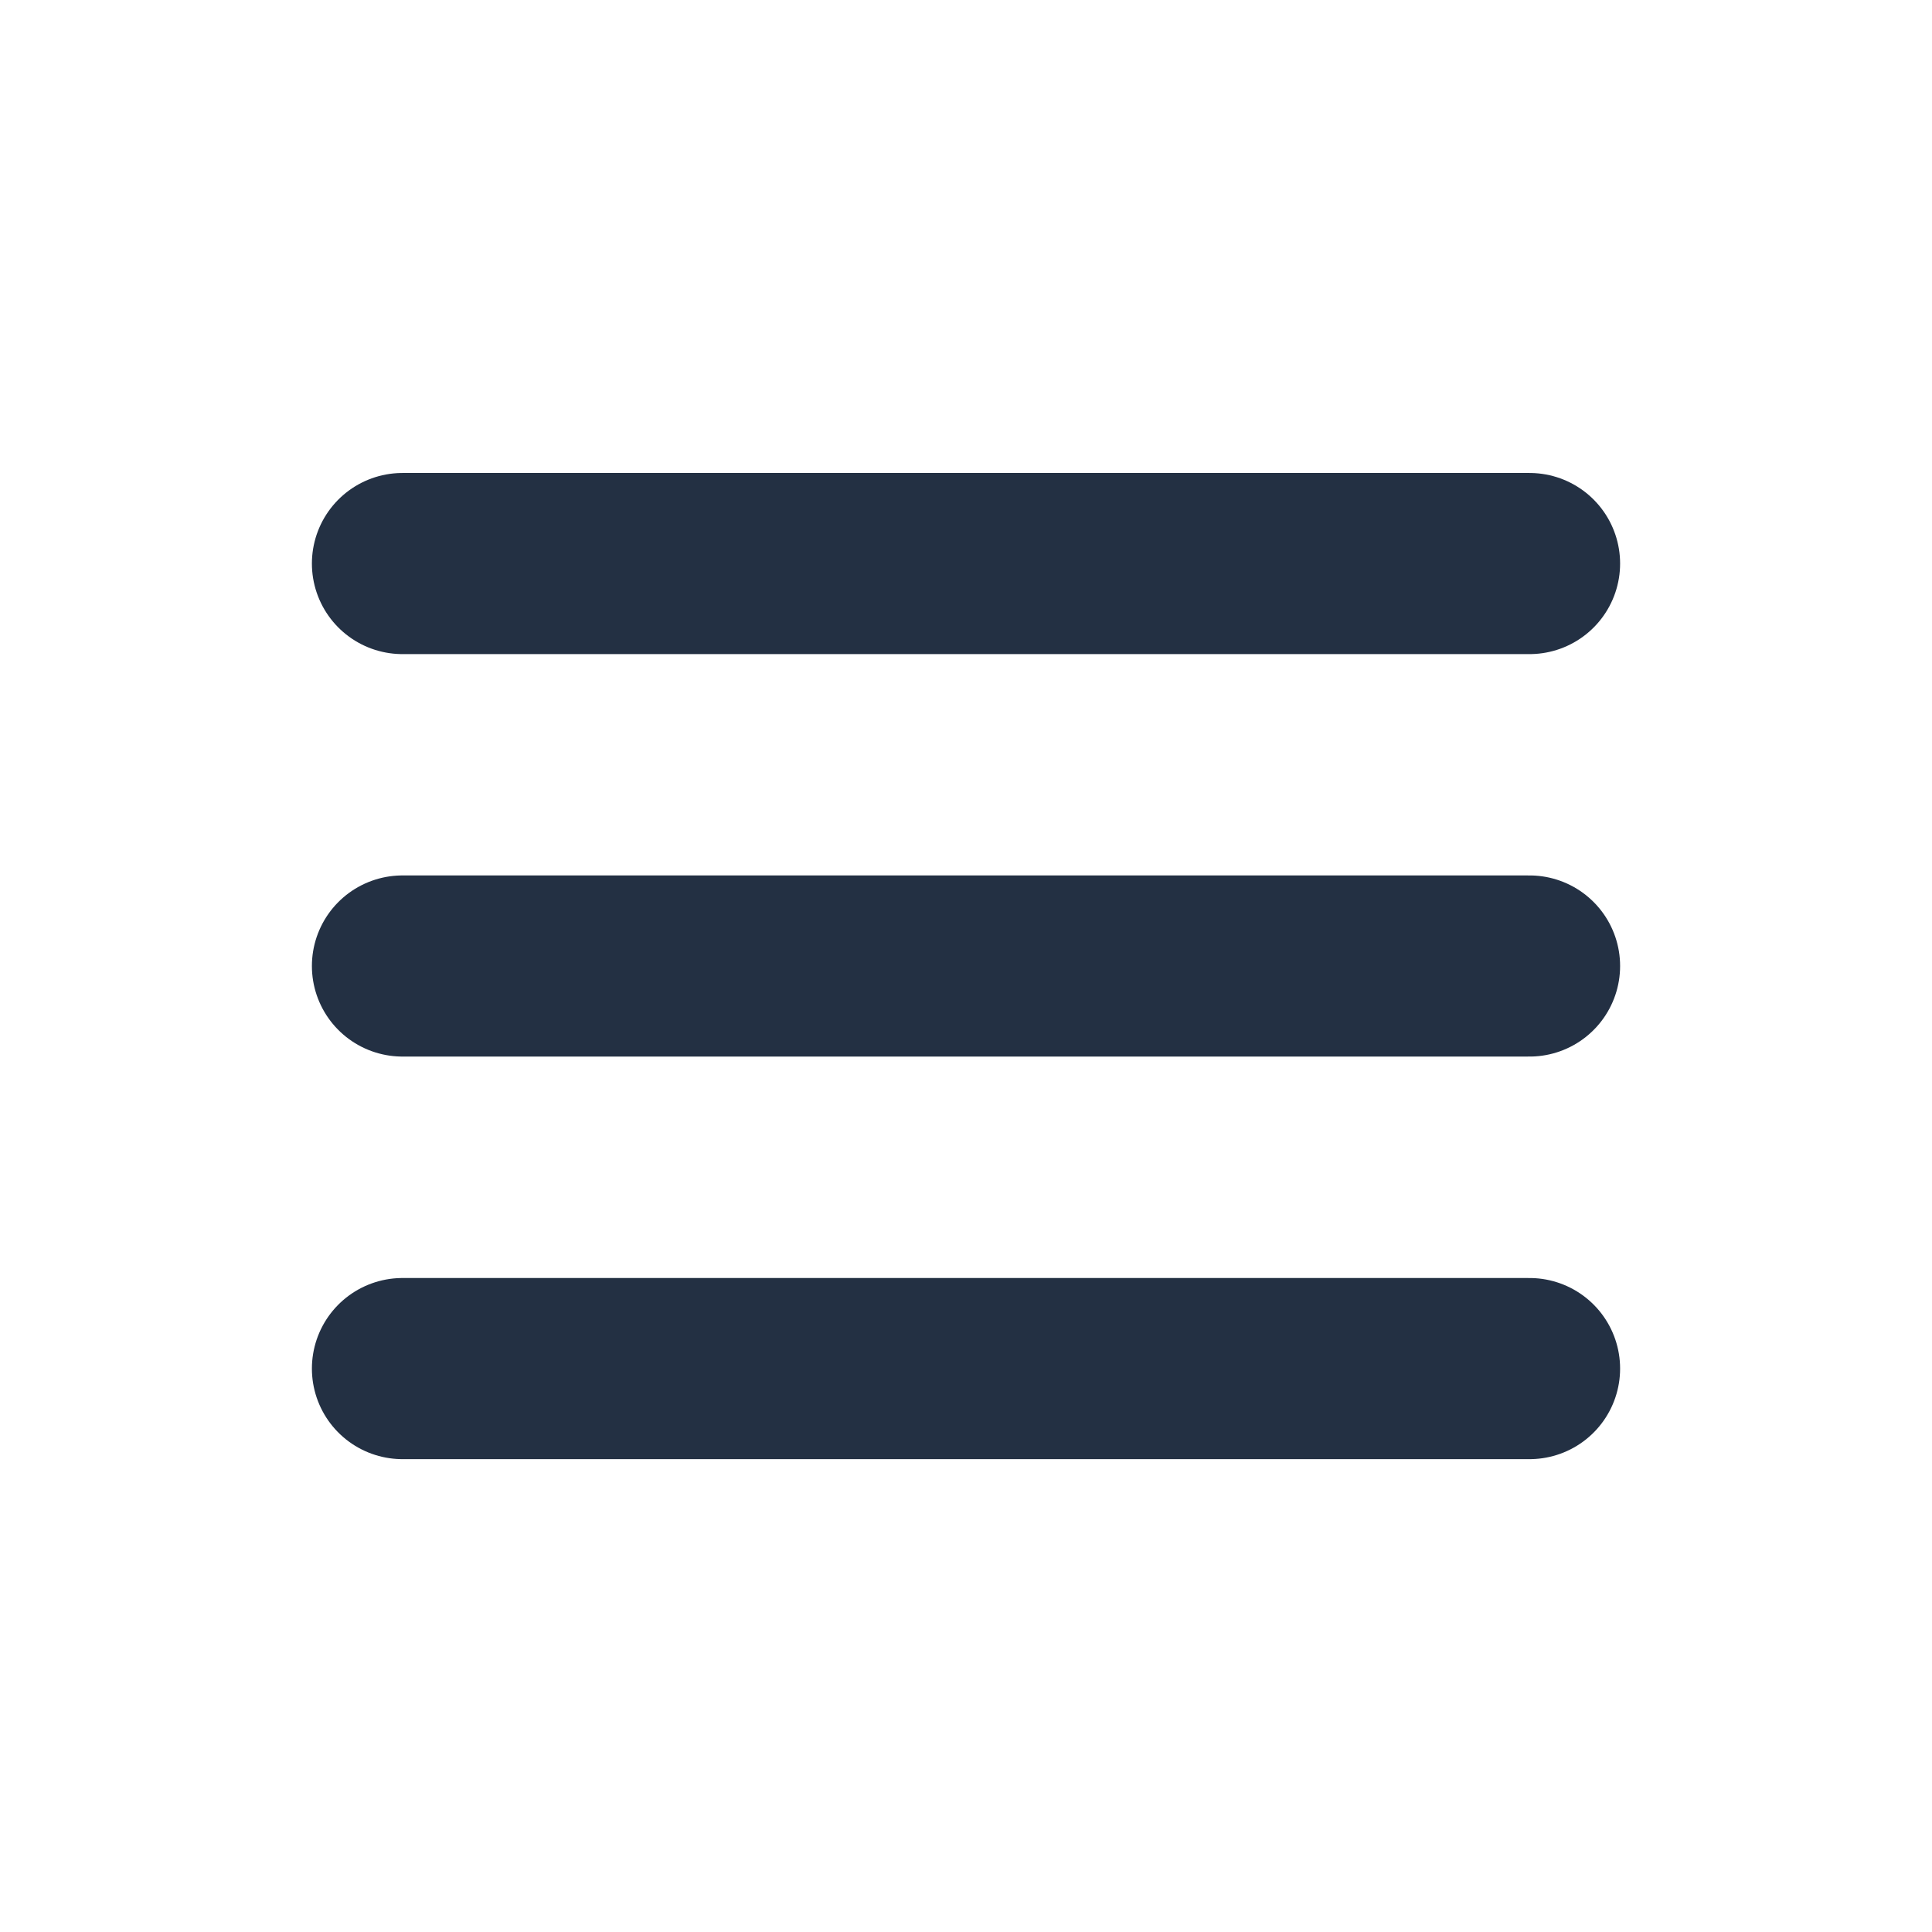
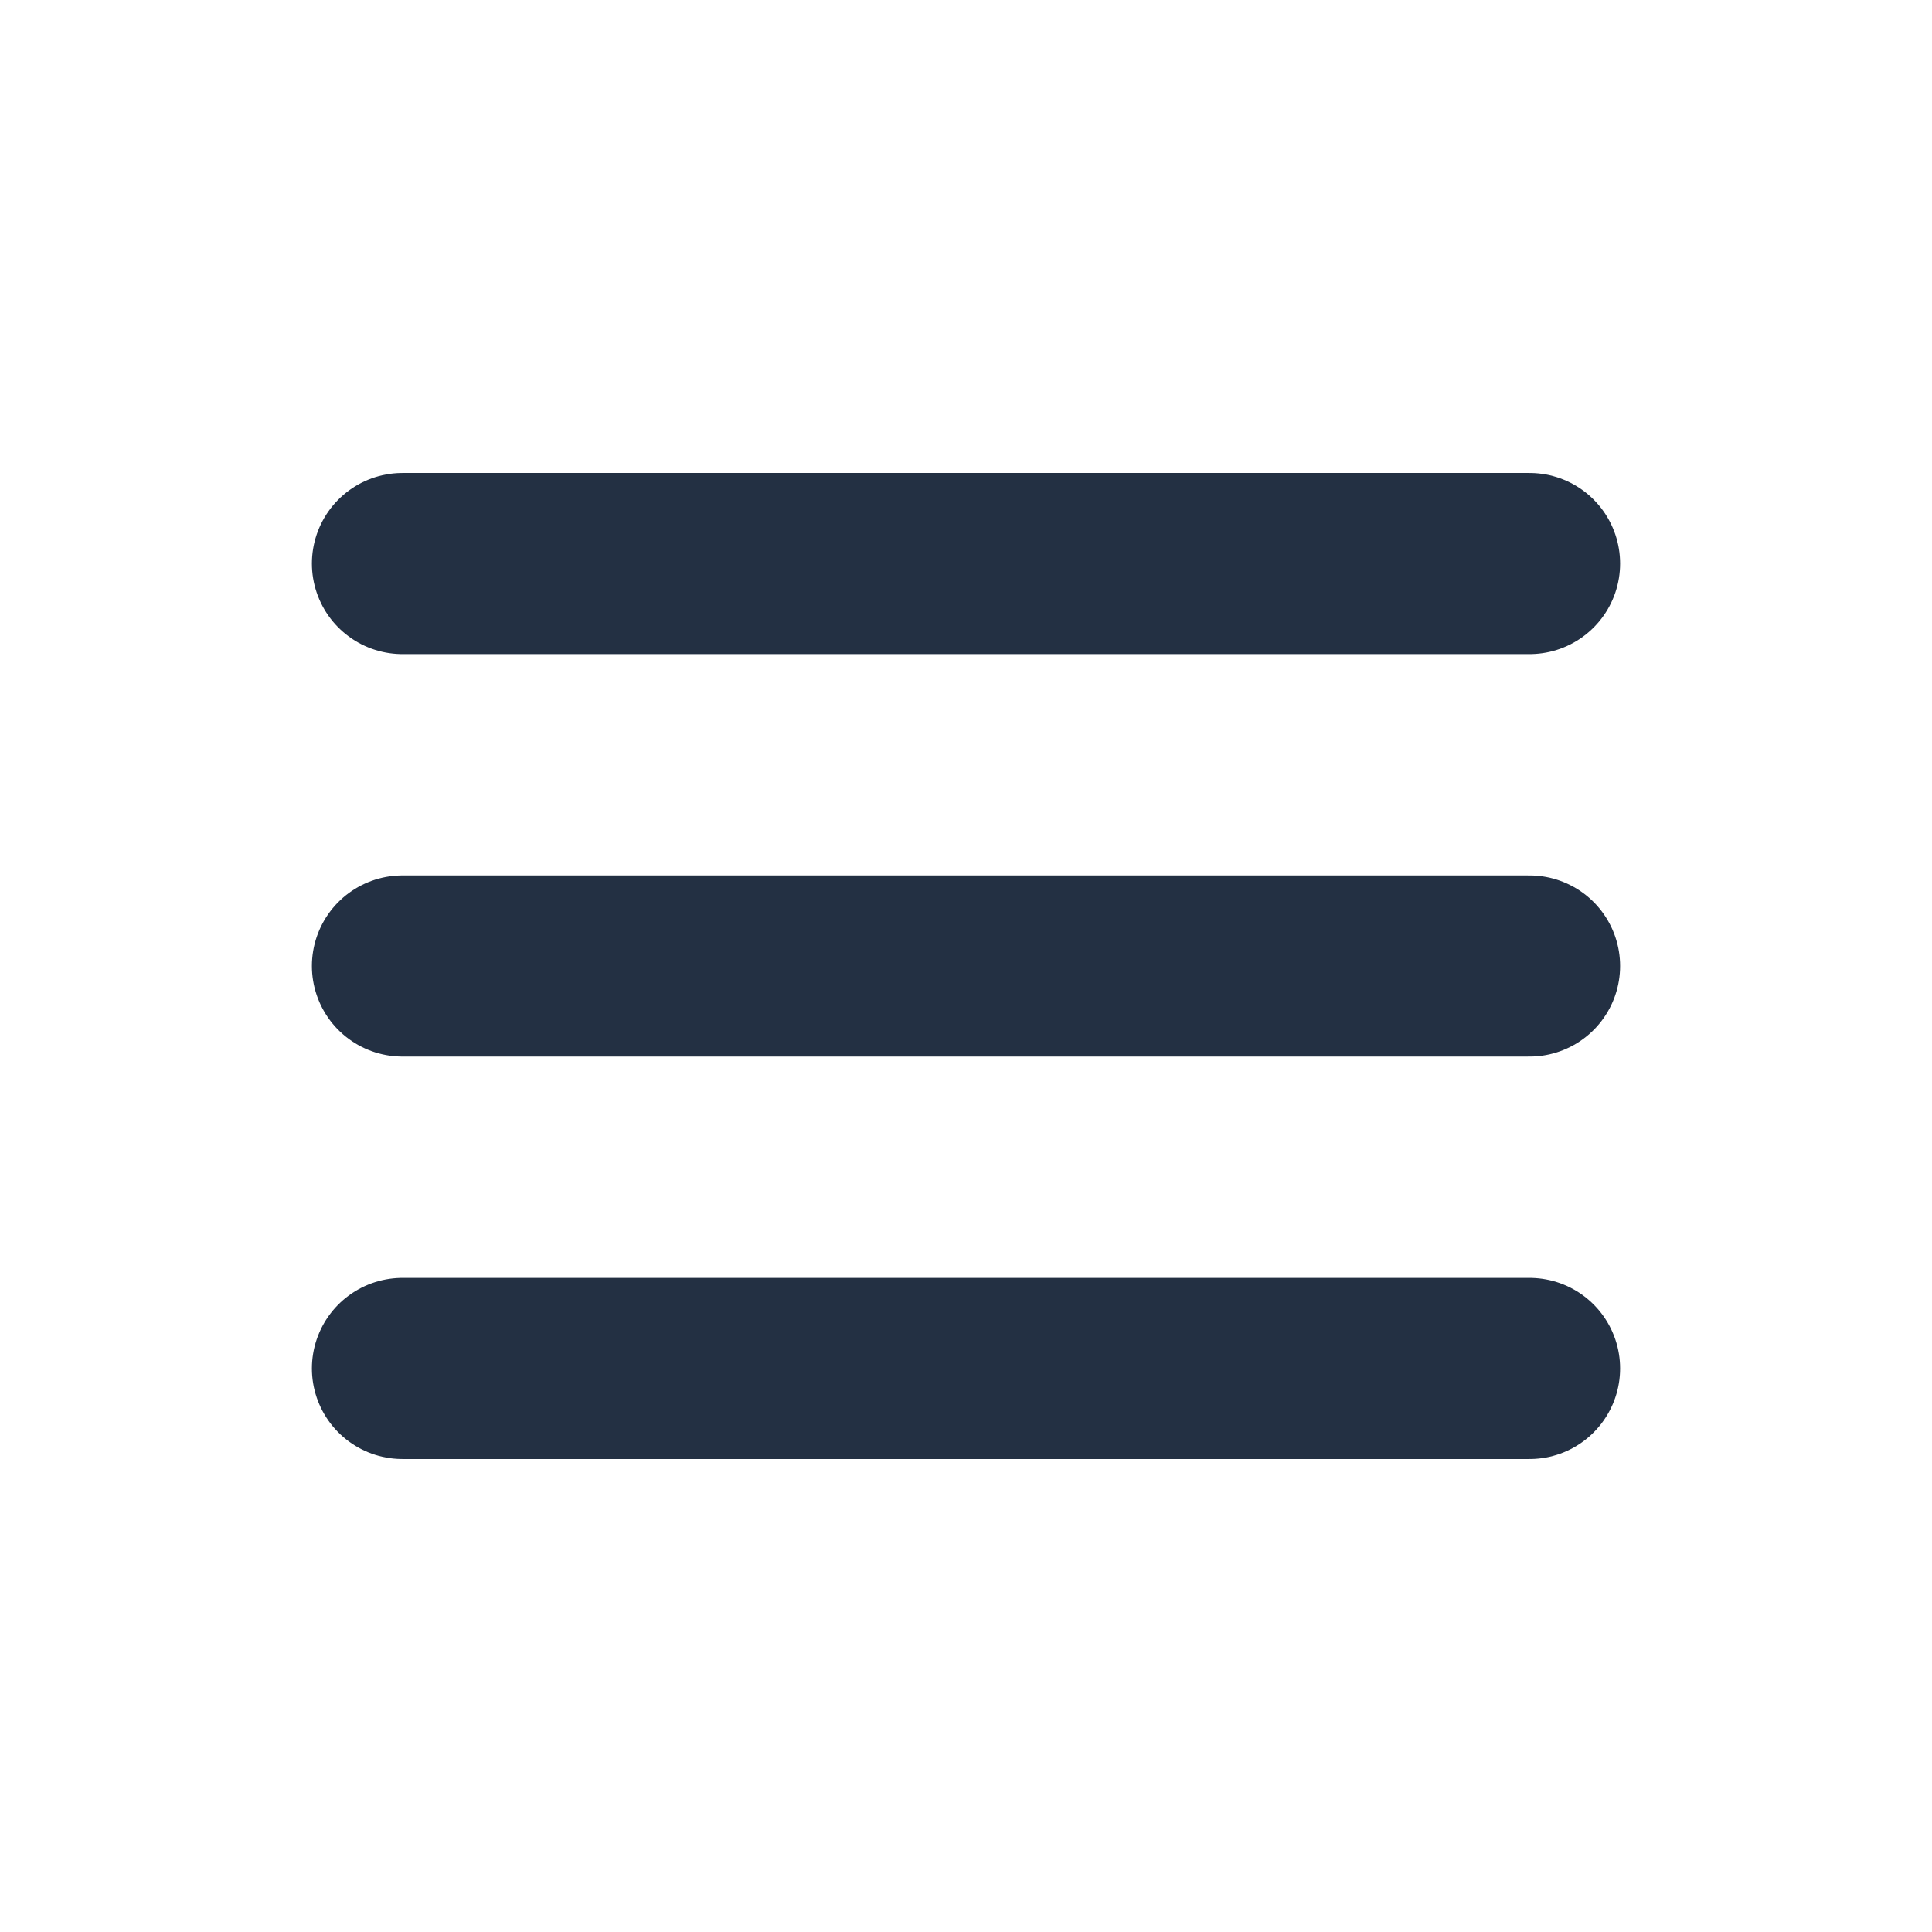
<svg xmlns="http://www.w3.org/2000/svg" width="16" height="16" viewBox="0 0 16 16" fill="none">
  <path d="M3.333 4.667L12.667 4.667" stroke="#233043" stroke-width="1.5" stroke-linecap="round" stroke-linejoin="round" />
  <path d="M3.333 8L12.667 8" stroke="#233043" stroke-width="1.5" stroke-linecap="round" stroke-linejoin="round" />
-   <path d="M3.333 11.334L12.667 11.334" stroke="#233043" stroke-width="1.5" stroke-linecap="round" stroke-linejoin="round" />
+   <path d="M3.333 11.333L12.667 11.333" stroke="#233043" stroke-width="1.5" stroke-linecap="round" stroke-linejoin="round" />
</svg>
